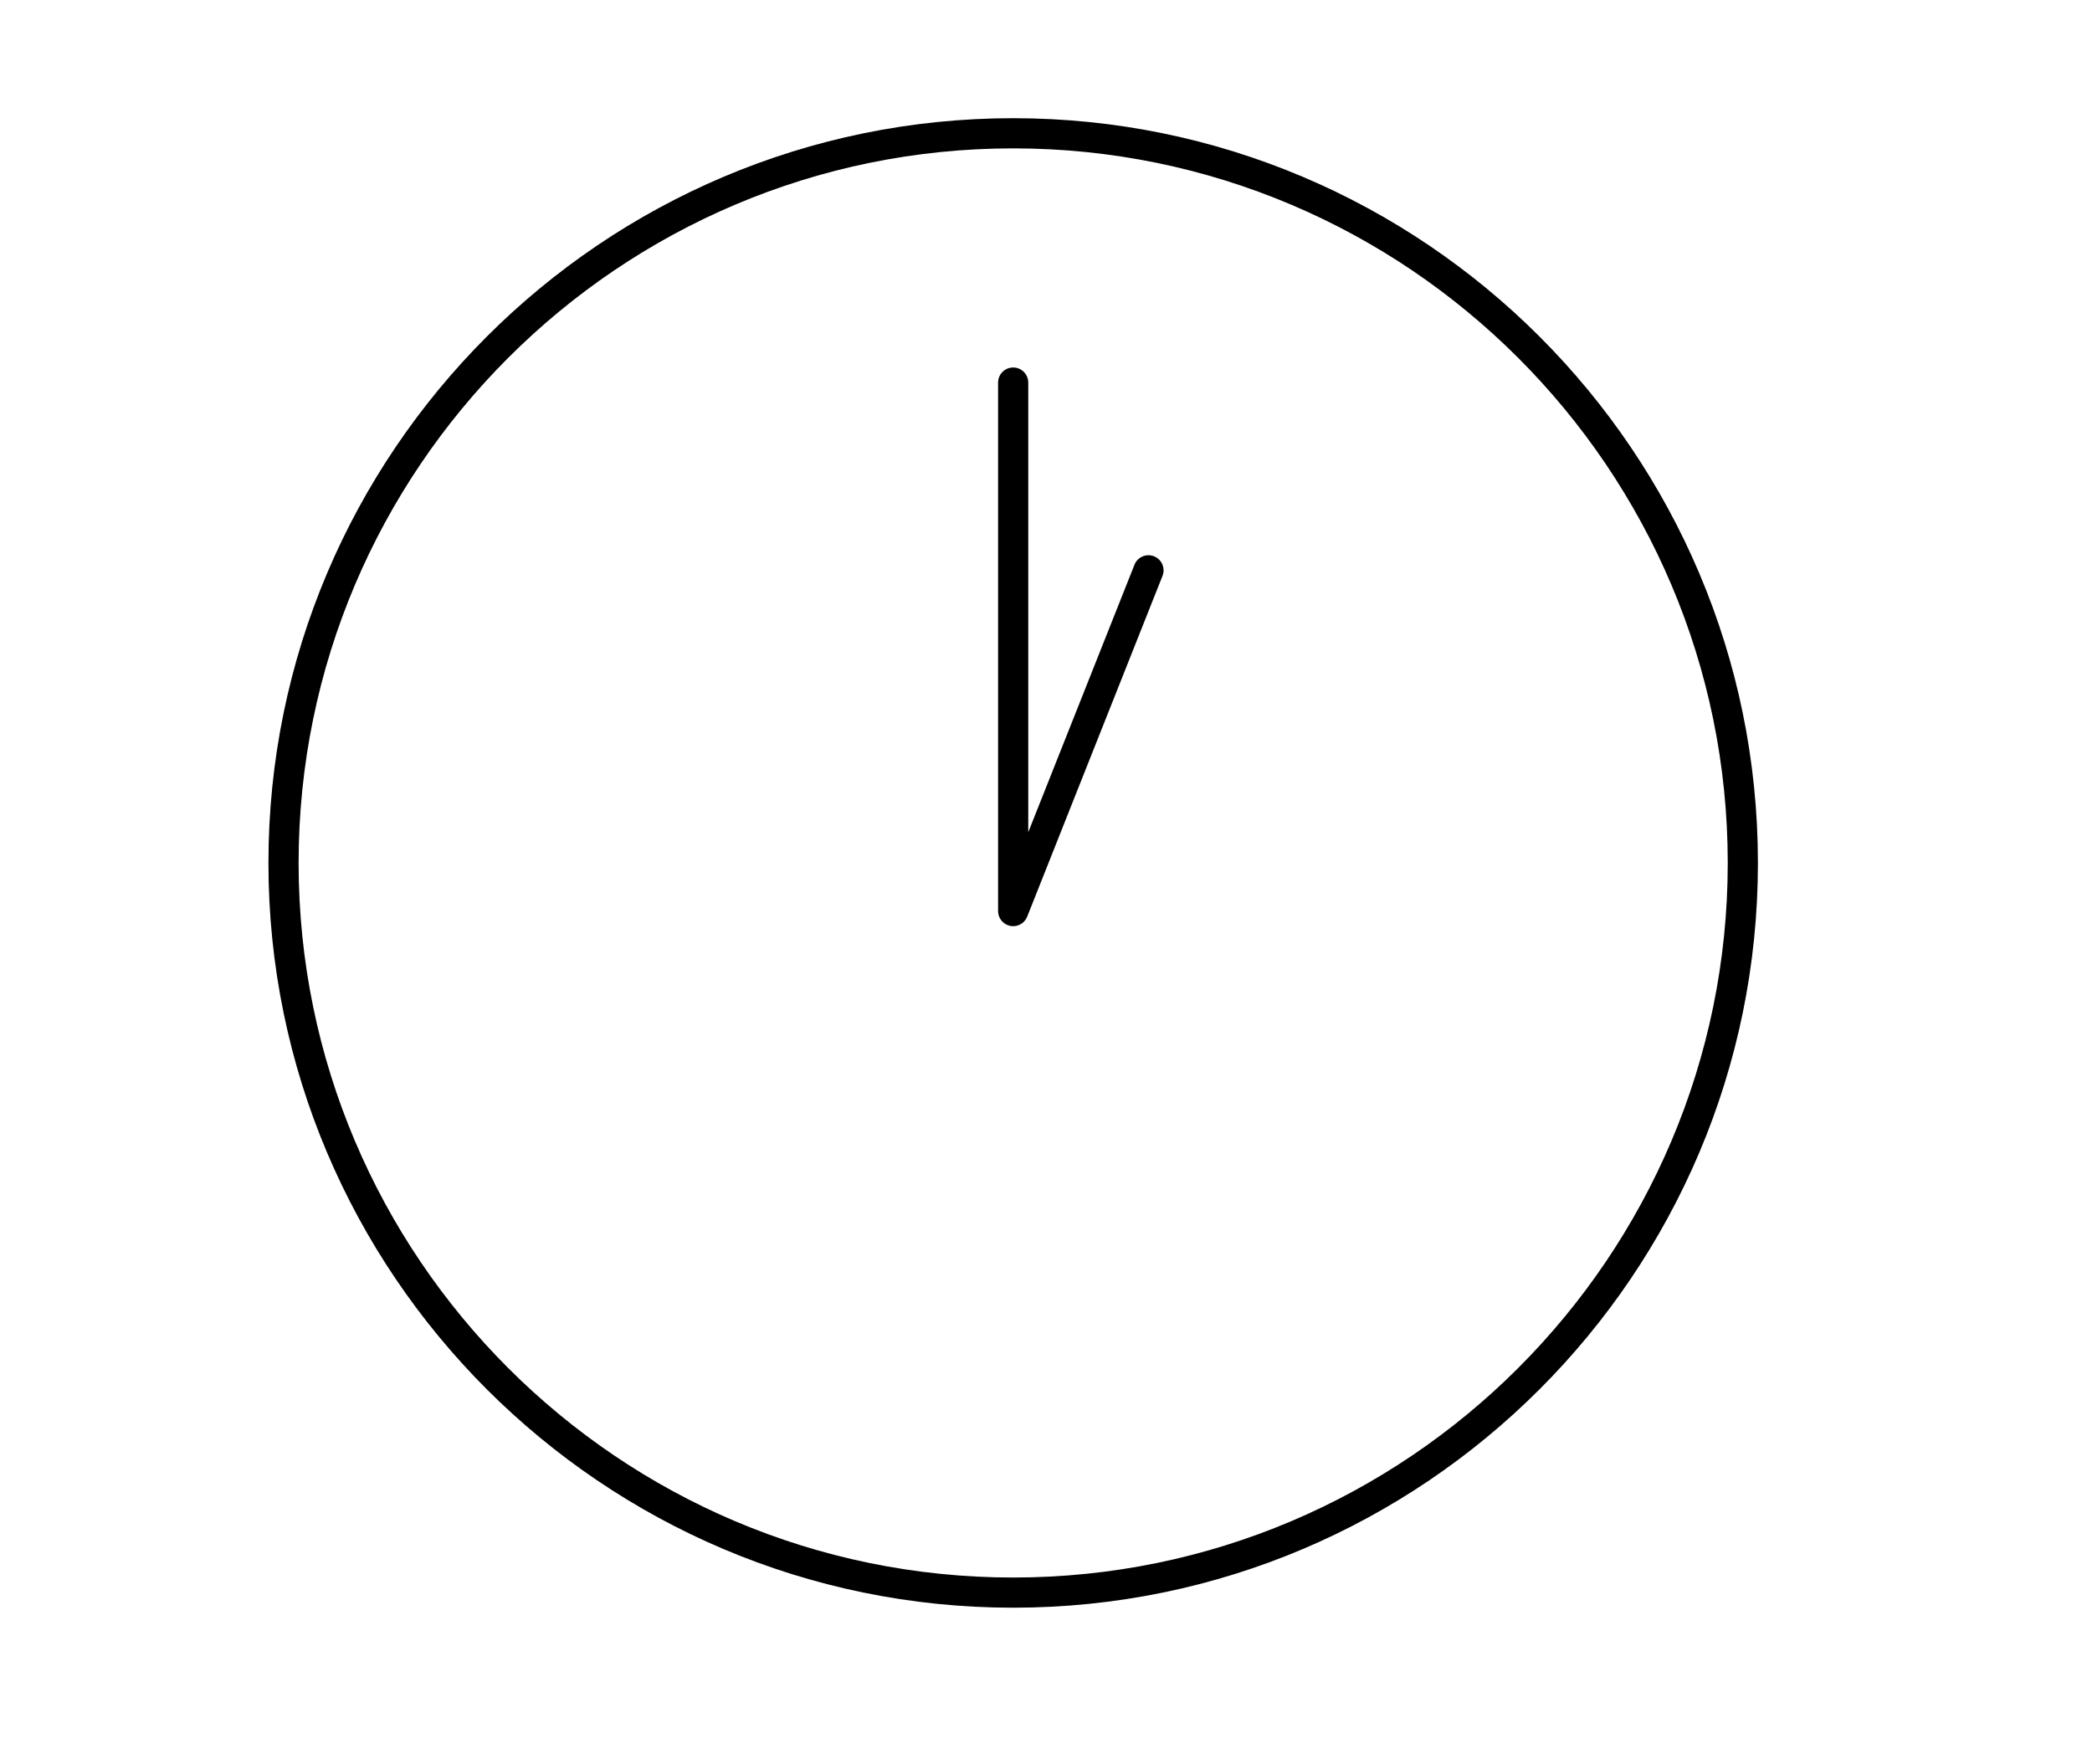
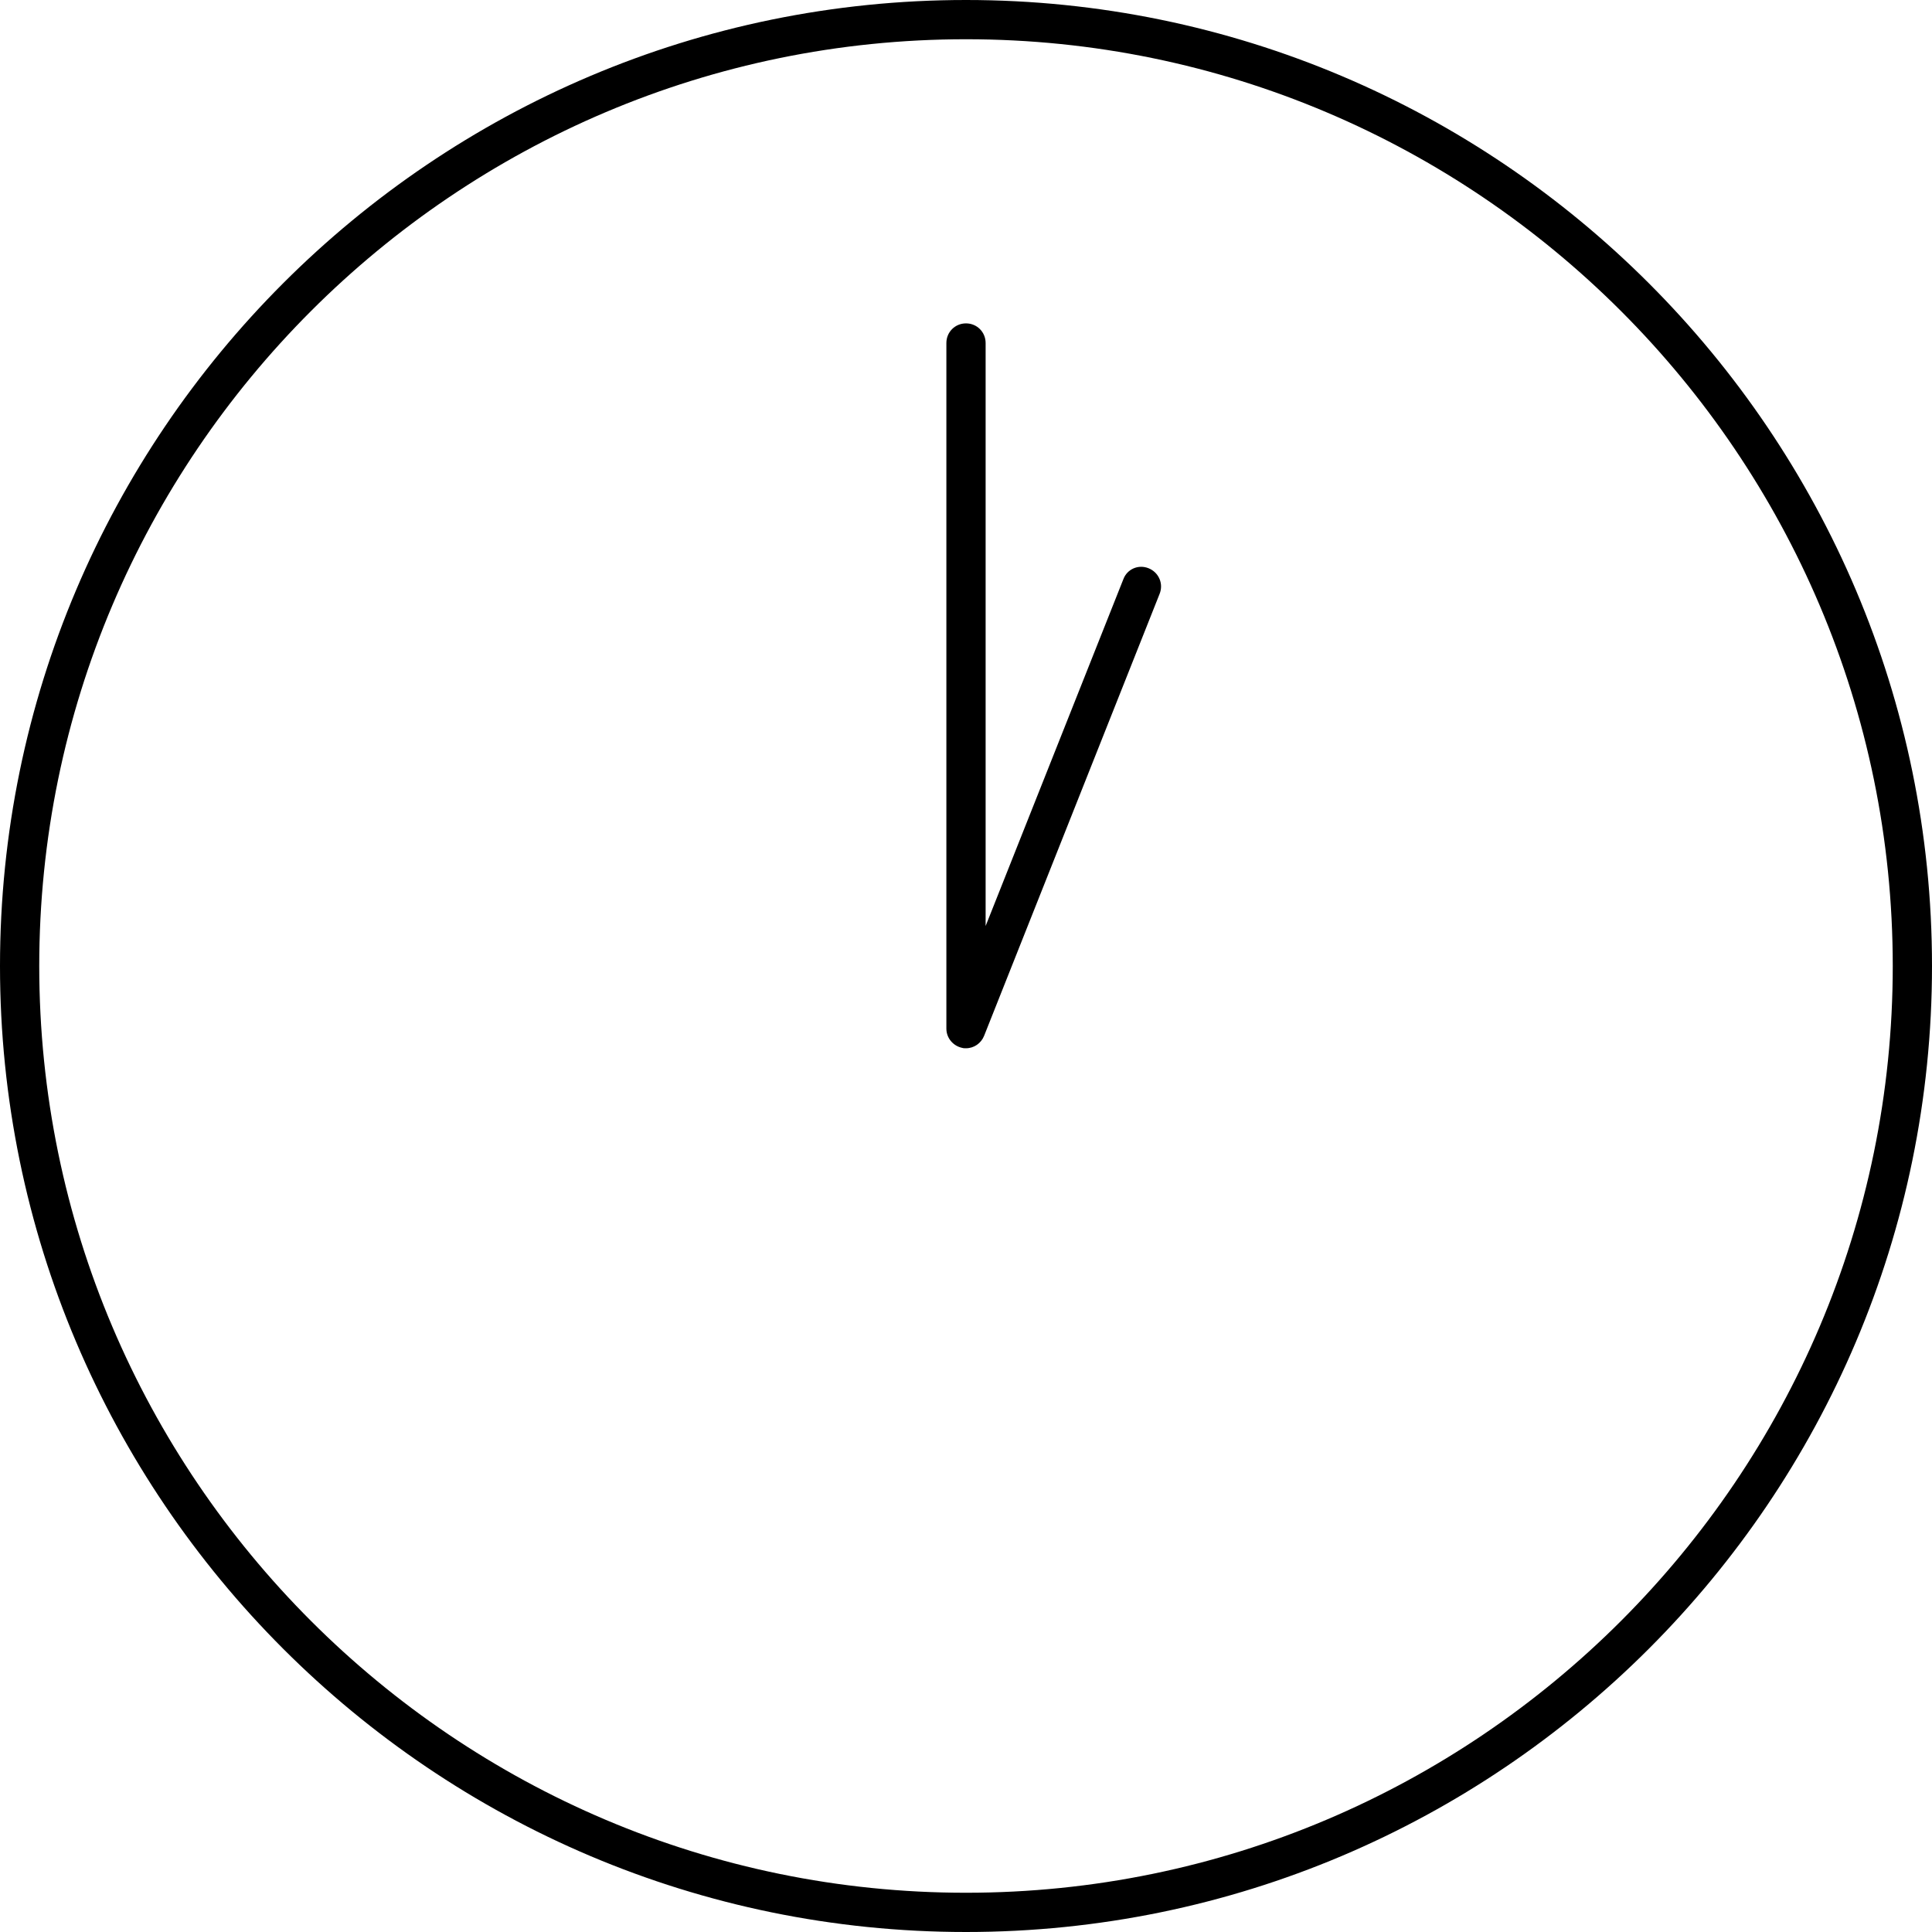
- <svg xmlns="http://www.w3.org/2000/svg" version="1.1" id="Layer_4" x="0px" y="0px" width="312px" height="263px" viewBox="-64 -25 312 263" enable-background="new -64 -25 312 263" xml:space="preserve">
+ <svg xmlns="http://www.w3.org/2000/svg" version="1.1" id="Layer_4" x="0px" y="0px" viewBox="0 0 512 512" enable-background="new 0 0 512 512" xml:space="preserve">
  <g>
-     <path d="M87.104-7.373c-61.244,0-111.07,49.826-111.07,111.071c0,61.244,49.826,111.07,111.07,111.07   c61.245,0,111.071-49.826,111.071-111.07C198.175,42.453,148.349-7.373,87.104-7.373z M87.104,210.268   c-58.763,0-106.57-47.808-106.57-106.57c0-58.764,47.807-106.571,106.57-106.571s106.571,47.808,106.571,106.571   S145.867,210.268,87.104,210.268z" />
-     <path d="M108.114,57.966c-1.155-0.459-2.463,0.105-2.922,1.261L89.354,99.115V32.057c0-1.242-1.007-2.25-2.25-2.25   s-2.25,1.008-2.25,2.25v78.82c0,1.08,0.767,2.007,1.827,2.21c0.142,0.027,0.284,0.04,0.424,0.04c0.907,0,1.745-0.551,2.09-1.42   l20.18-50.82C109.833,59.732,109.269,58.424,108.114,57.966z" />
+     <path d="M256,0C114.8,0,0,114.8,0,256c0,141.2,114.8,256,256,256c141.2,0,256-114.8,256-256C512,114.8,397.2,0,256,0z M256,501.6   C120.6,501.6,10.4,391.4,10.4,256C10.4,120.6,120.6,10.4,256,10.4S501.6,120.6,501.6,256S391.4,501.6,256,501.6z" />
+     <path d="M304.4,150.6c-2.7-1.1-5.7,0.2-6.7,2.9l-36.5,91.9V90.9c0-2.9-2.3-5.2-5.2-5.2c-2.9,0-5.2,2.3-5.2,5.2v181.7   c0,2.5,1.8,4.6,4.2,5.1c0.3,0.1,0.7,0.1,1,0.1c2.1,0,4-1.3,4.8-3.3l46.5-117.1C308.4,154.7,307.1,151.7,304.4,150.6z" />
  </g>
</svg>
